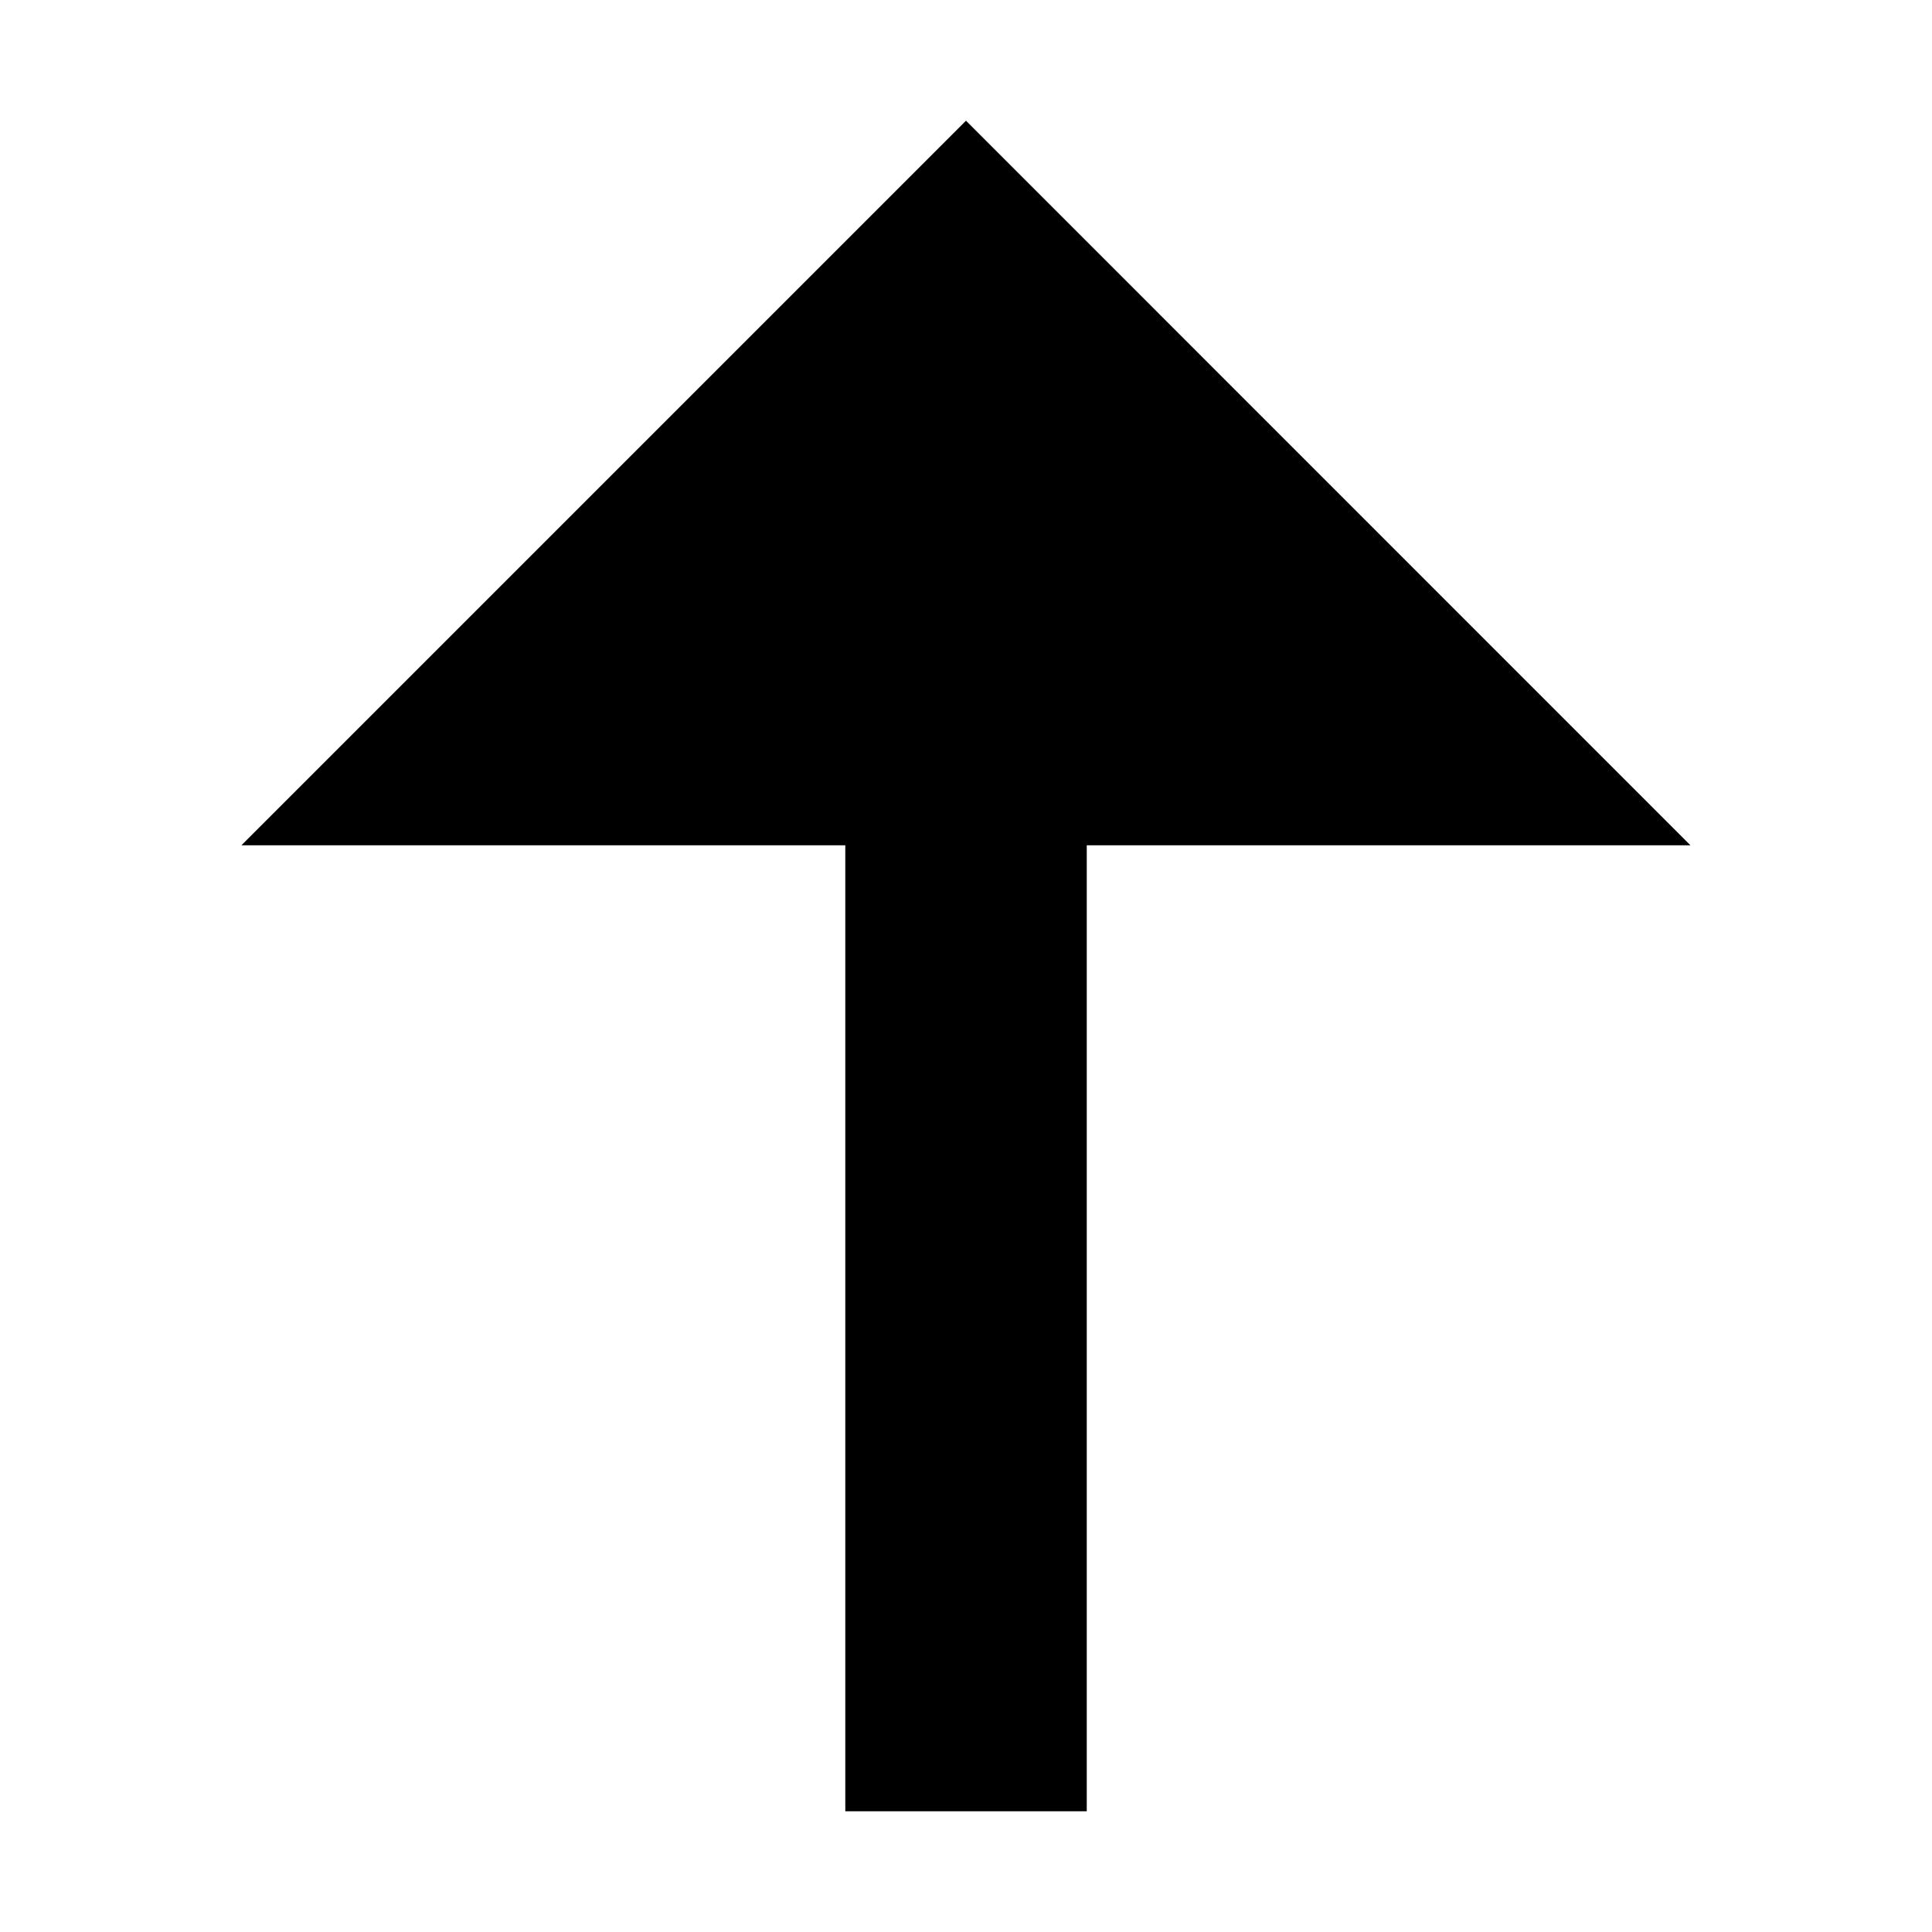
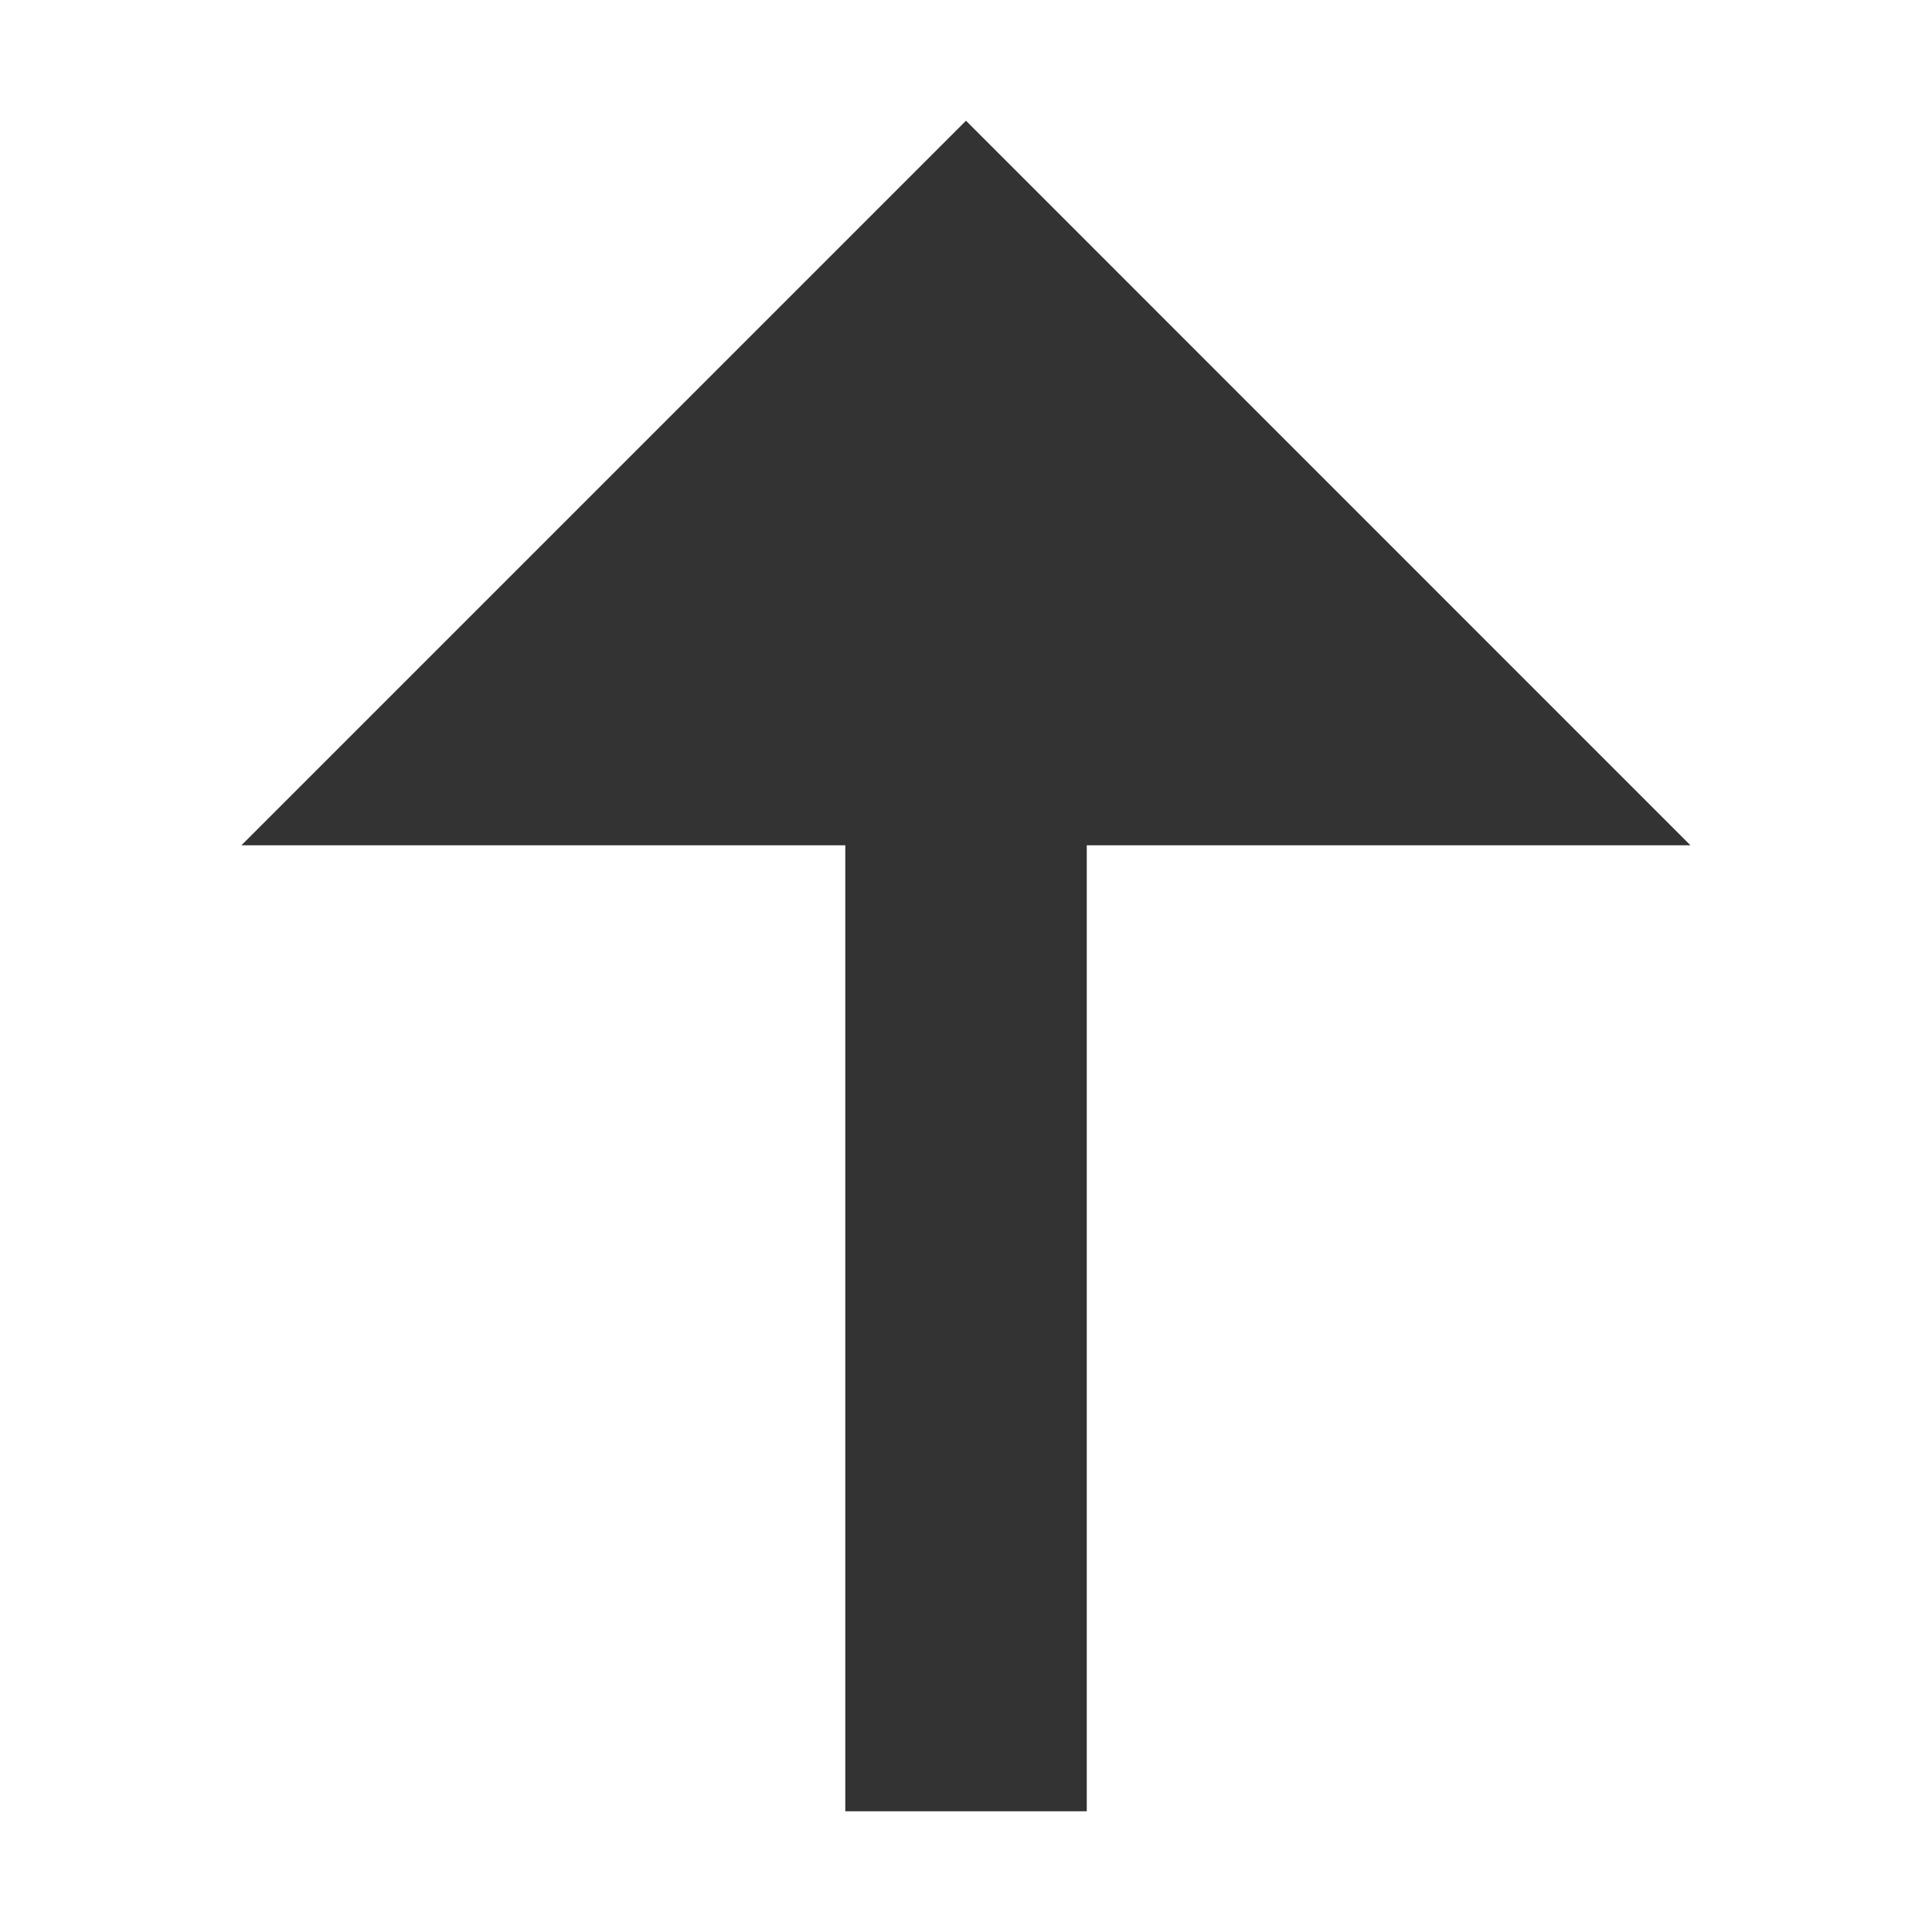
<svg xmlns="http://www.w3.org/2000/svg" width="16" height="16" viewBox="0 0 16 16" id="svg4307" version="1.1">
  <defs id="defs4309" />
  <g id="layer1" transform="translate(0,-1036.362)">
    <g transform="matrix(0.9983504,0,0,1,-159.7361,549.3622)" id="g4855" style="display:inline">
      <g id="g4889">
        <g id="g4139">
-           <rect style="opacity:1;fill:#000000;fill-opacity:1;stroke:#141414;stroke-width:0;stroke-linecap:butt;stroke-linejoin:round;stroke-miterlimit:4;stroke-dasharray:none;stroke-dashoffset:0;stroke-opacity:1" id="rect8871" width="11" height="2.003" x="-502" y="167.012" transform="matrix(0,-1,1,0,0,0)" />
-           <g transform="matrix(0,1.125,1.126859,0,158.9983,484.25)" id="g8873" style="display:inline;opacity:1;fill:#000000;fill-opacity:1;enable-background:new">
-             <g style="display:inline;fill:#000000;fill-opacity:1" id="g8875" transform="translate(0,-284)">
-               <path id="path8877" d="m 8.667,297.333 0,-10.667 L 3.333,292 Z" style="display:inline;opacity:1;fill:#000000;fill-opacity:1;stroke:none" />
+           <rect style="opacity:1;fill:#333333;fill-opacity:1;stroke:#141414;stroke-width:0;stroke-linecap:butt;stroke-linejoin:round;stroke-miterlimit:4;stroke-dasharray:none;stroke-dashoffset:0;stroke-opacity:1" id="rect8871" width="11" height="2.003" x="-502" y="167.012" transform="matrix(0,-1,1,0,0,0)" />
+           <g transform="matrix(0,1.125,1.126859,0,158.9983,484.25)" id="g8873" style="display:inline;opacity:1;fill:#333333;fill-opacity:1;enable-background:new">
+             <g style="display:inline;fill:#333333;fill-opacity:1" id="g8875" transform="translate(0,-284)">
+               <path id="path8877" d="m 8.667,297.333 0,-10.667 L 3.333,292 Z" style="display:inline;opacity:1;fill:#333333;fill-opacity:1;stroke:none" />
            </g>
          </g>
        </g>
      </g>
    </g>
  </g>
</svg>
